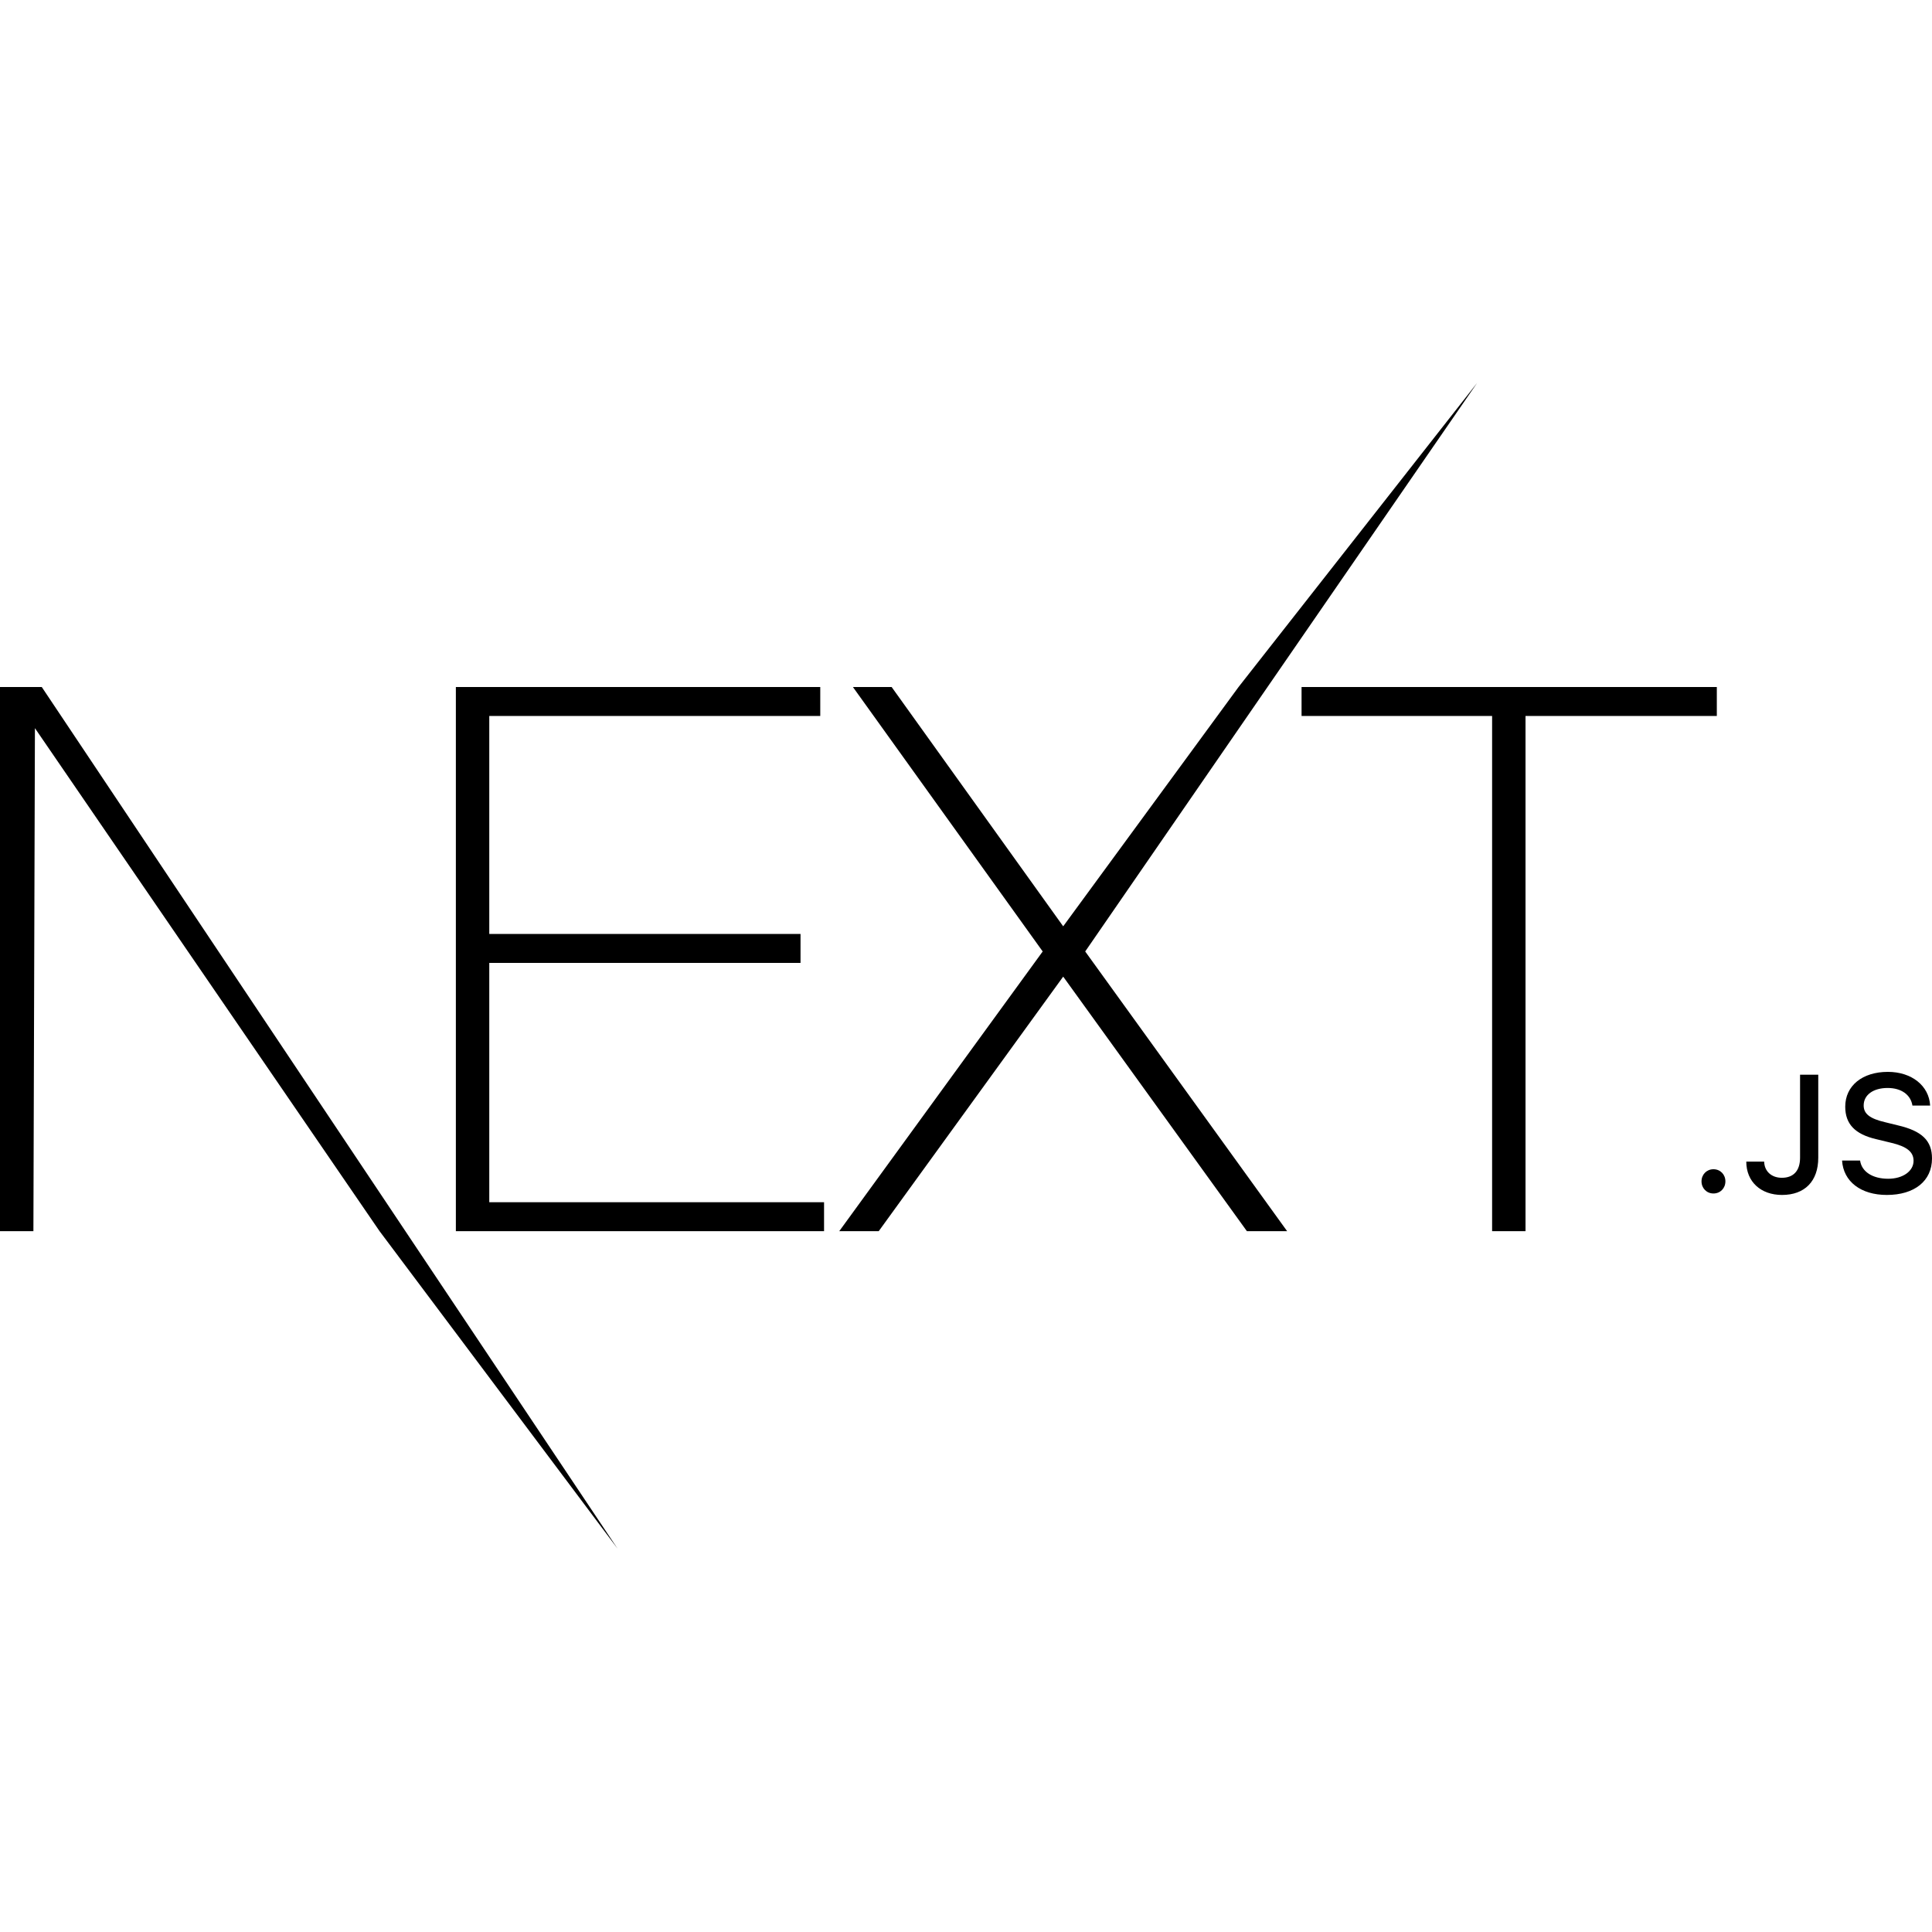
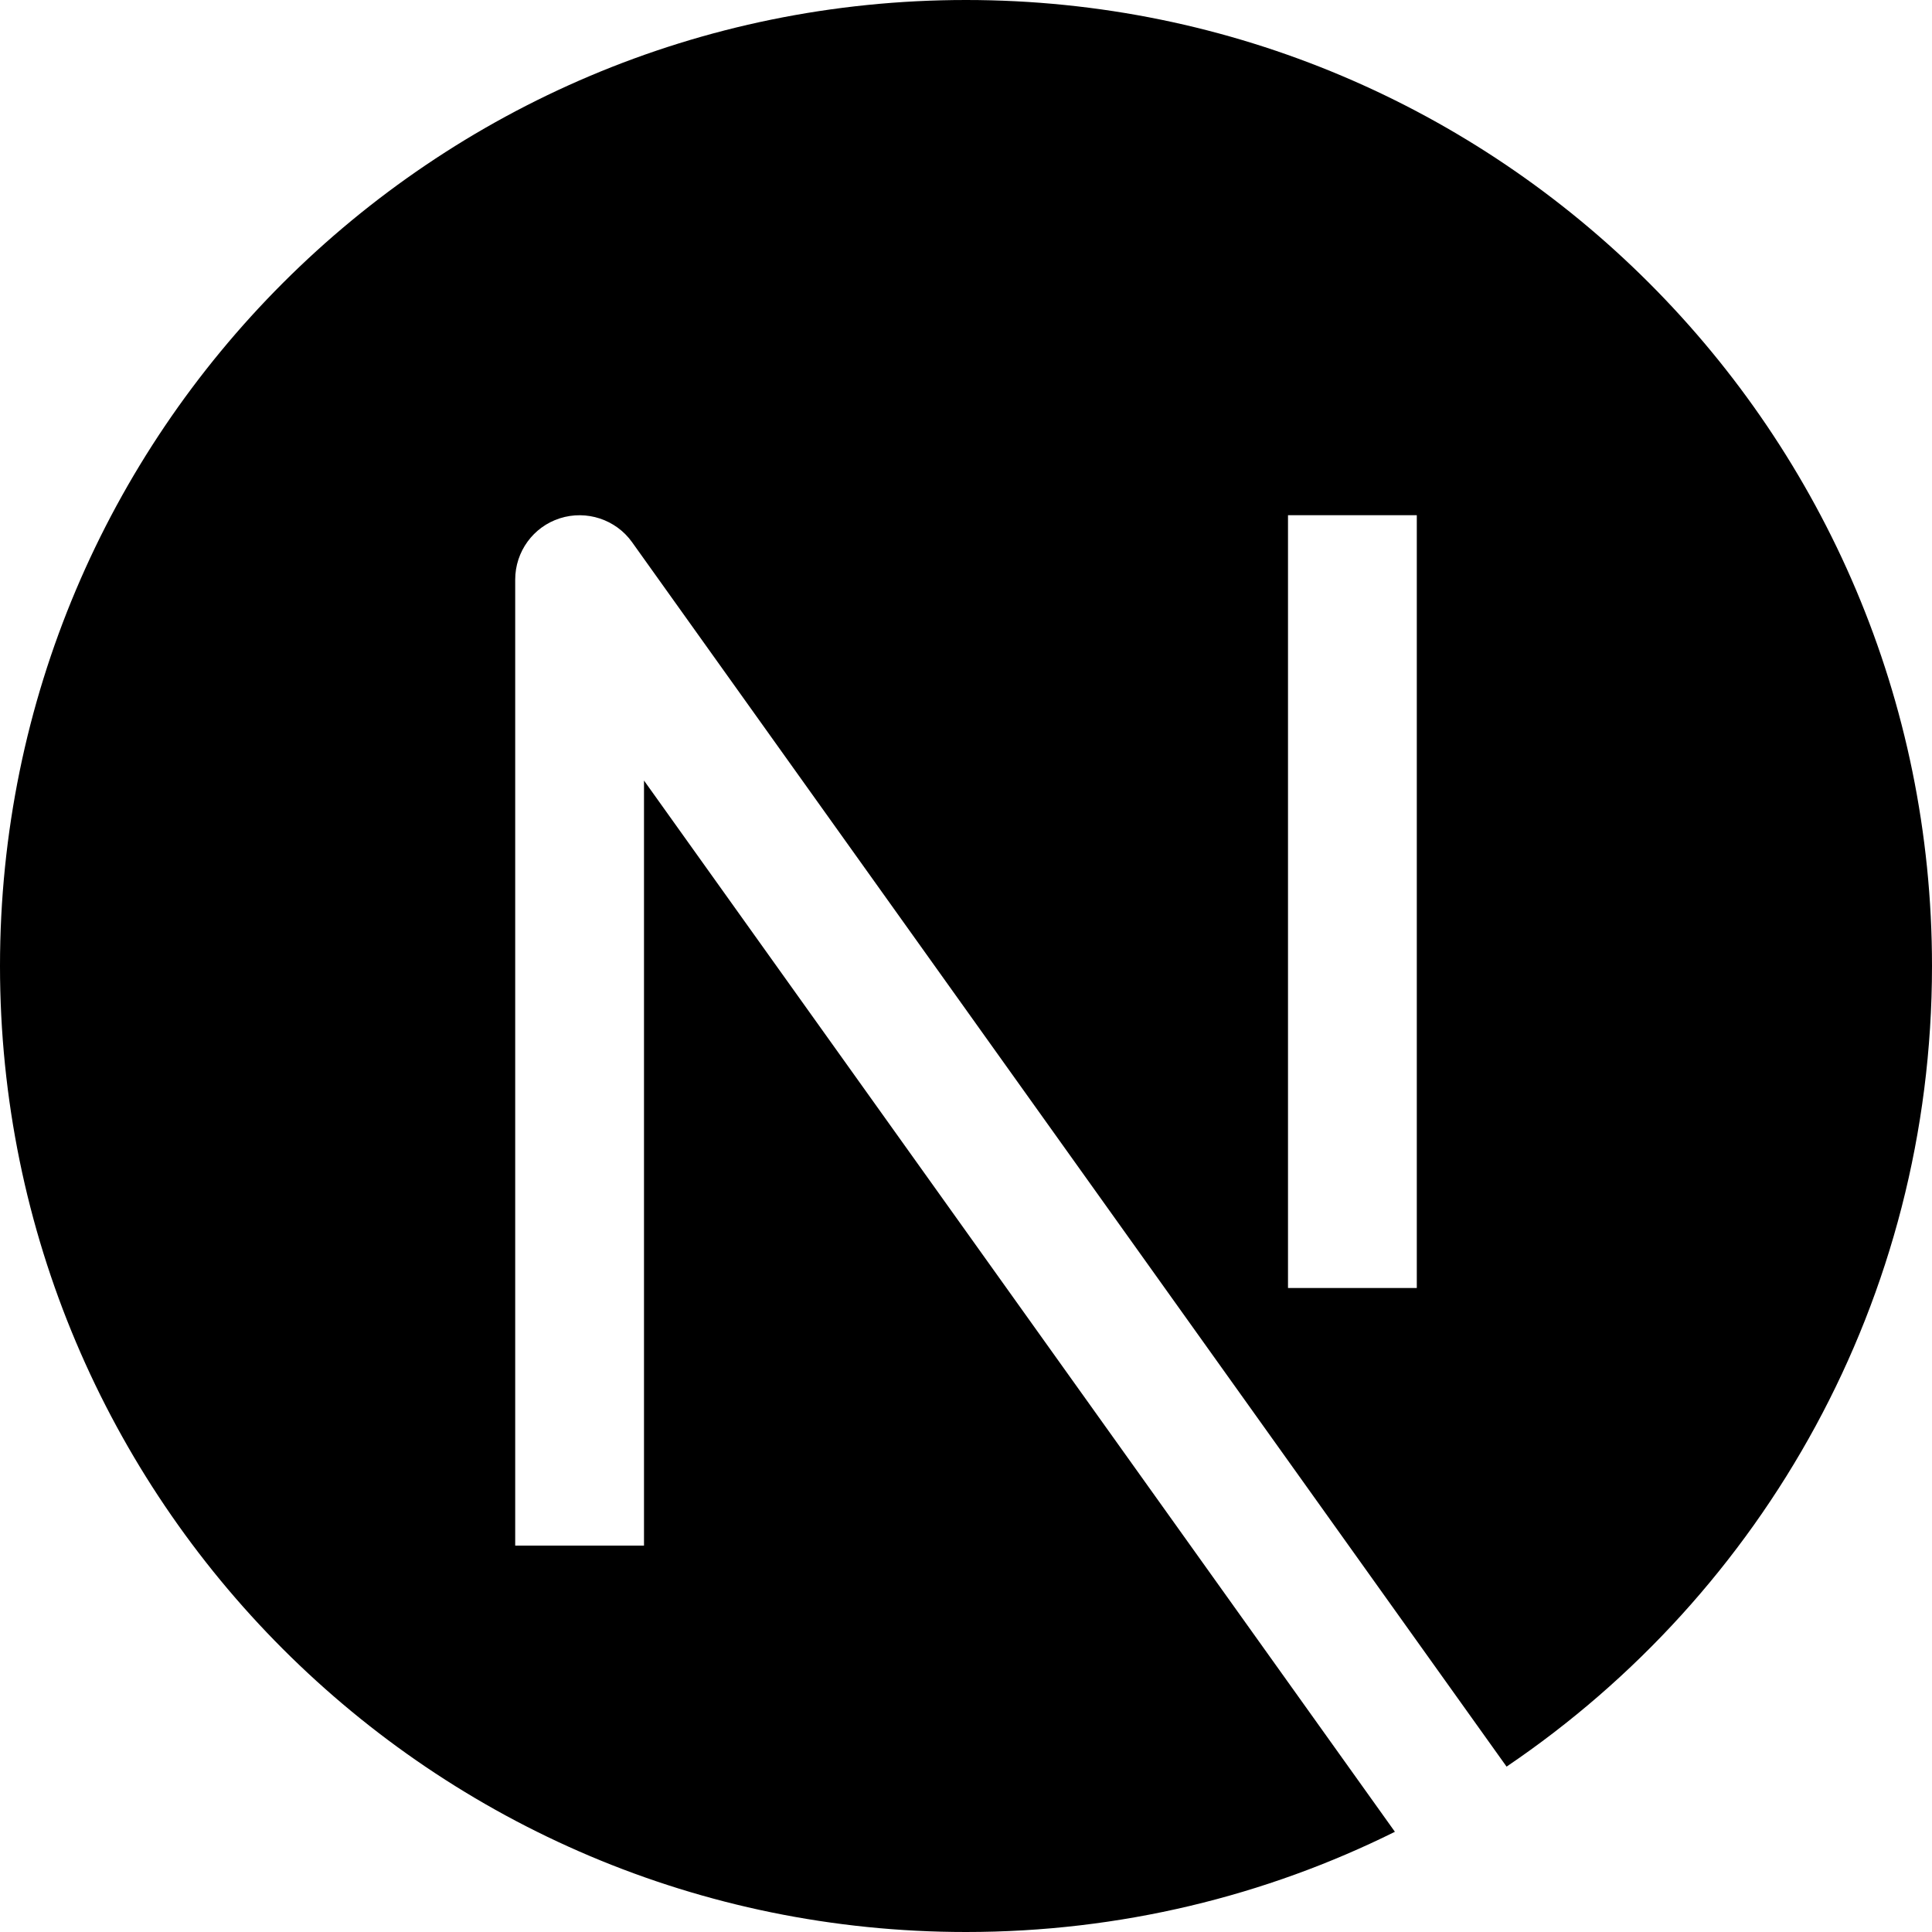
- <svg xmlns="http://www.w3.org/2000/svg" width="800px" height="800px" viewBox="0 -101.5 512 512" version="1.1" preserveAspectRatio="xMidYMid">
-   <g>
-     <path d="M120.81,80.561 L217.378,80.561 L217.378,88.237 L129.662,88.237 L129.662,146.004 L212.148,146.004 L212.148,153.679 L129.662,153.679 L129.662,217.102 L218.384,217.102 L218.384,224.777 L120.81,224.777 L120.81,80.561 Z M226.029,80.561 L236.29,80.561 L281.757,143.984 L328.23,80.561 L391.441,0 L287.591,150.649 L341.106,224.777 L330.443,224.777 L281.757,157.315 L232.869,224.777 L222.408,224.777 L276.325,150.649 L226.029,80.561 Z M344.928,88.237 L344.928,80.561 L454.976,80.561 L454.976,88.237 L404.277,88.237 L404.277,224.777 L395.425,224.777 L395.425,88.237 L344.928,88.237 Z M1.42108547e-14,80.561 L11.065,80.561 L163.646,308.884 L100.592,224.777 L9.254,91.468 L8.852,224.777 L1.42108547e-14,224.777 L1.42108547e-14,80.561 Z M454.084,214.785 C452.275,214.785 450.919,213.384 450.919,211.573 C450.919,209.762 452.275,208.361 454.084,208.361 C455.914,208.361 457.249,209.762 457.249,211.573 C457.249,213.384 455.914,214.785 454.084,214.785 Z M462.782,206.335 L467.519,206.335 C467.583,208.9 469.456,210.625 472.212,210.625 C475.291,210.625 477.035,208.771 477.035,205.3 L477.035,183.31 L481.858,183.31 L481.858,205.321 C481.858,211.573 478.241,215.174 472.255,215.174 C466.636,215.174 462.782,211.681 462.782,206.335 Z M488.166,206.054 L492.946,206.054 C493.355,209.008 496.24,210.883 500.395,210.883 C504.271,210.883 507.113,208.878 507.113,206.119 C507.113,203.748 505.304,202.325 501.192,201.355 L497.187,200.385 C491.568,199.069 489.006,196.353 489.006,191.783 C489.006,186.242 493.527,182.556 500.309,182.556 C506.617,182.556 511.225,186.242 511.505,191.481 L506.811,191.481 C506.359,188.614 503.862,186.824 500.244,186.824 C496.434,186.824 493.893,188.657 493.893,191.459 C493.893,193.68 495.529,194.952 499.577,195.9 L503,196.741 C509.373,198.229 512,200.816 512,205.494 C512,211.444 507.393,215.174 500.029,215.174 C493.14,215.174 488.511,211.616 488.166,206.054 Z" fill="#000000" fill-rule="nonzero">
- 
- </path>
-   </g>
+ <svg xmlns="http://www.w3.org/2000/svg" width="800px" height="800px" viewBox="0 0 15 15" fill="none">
+   <path fill-rule="evenodd" clip-rule="evenodd" d="M0 7.5C0 3.358 3.358 0 7.5 0C11.642 0 15 3.358 15 7.5C15 10.087 13.69 12.368 11.697 13.716L4.907 4.209C4.781 4.033 4.554 3.958 4.347 4.024C4.14 4.09 4 4.283 4 4.5V12H5V6.06L10.83 14.222C9.827 14.72 8.696 15 7.5 15C3.358 15 0 11.642 0 7.5ZM10 10V4H11V10H10Z" fill="#000000" />
</svg>
